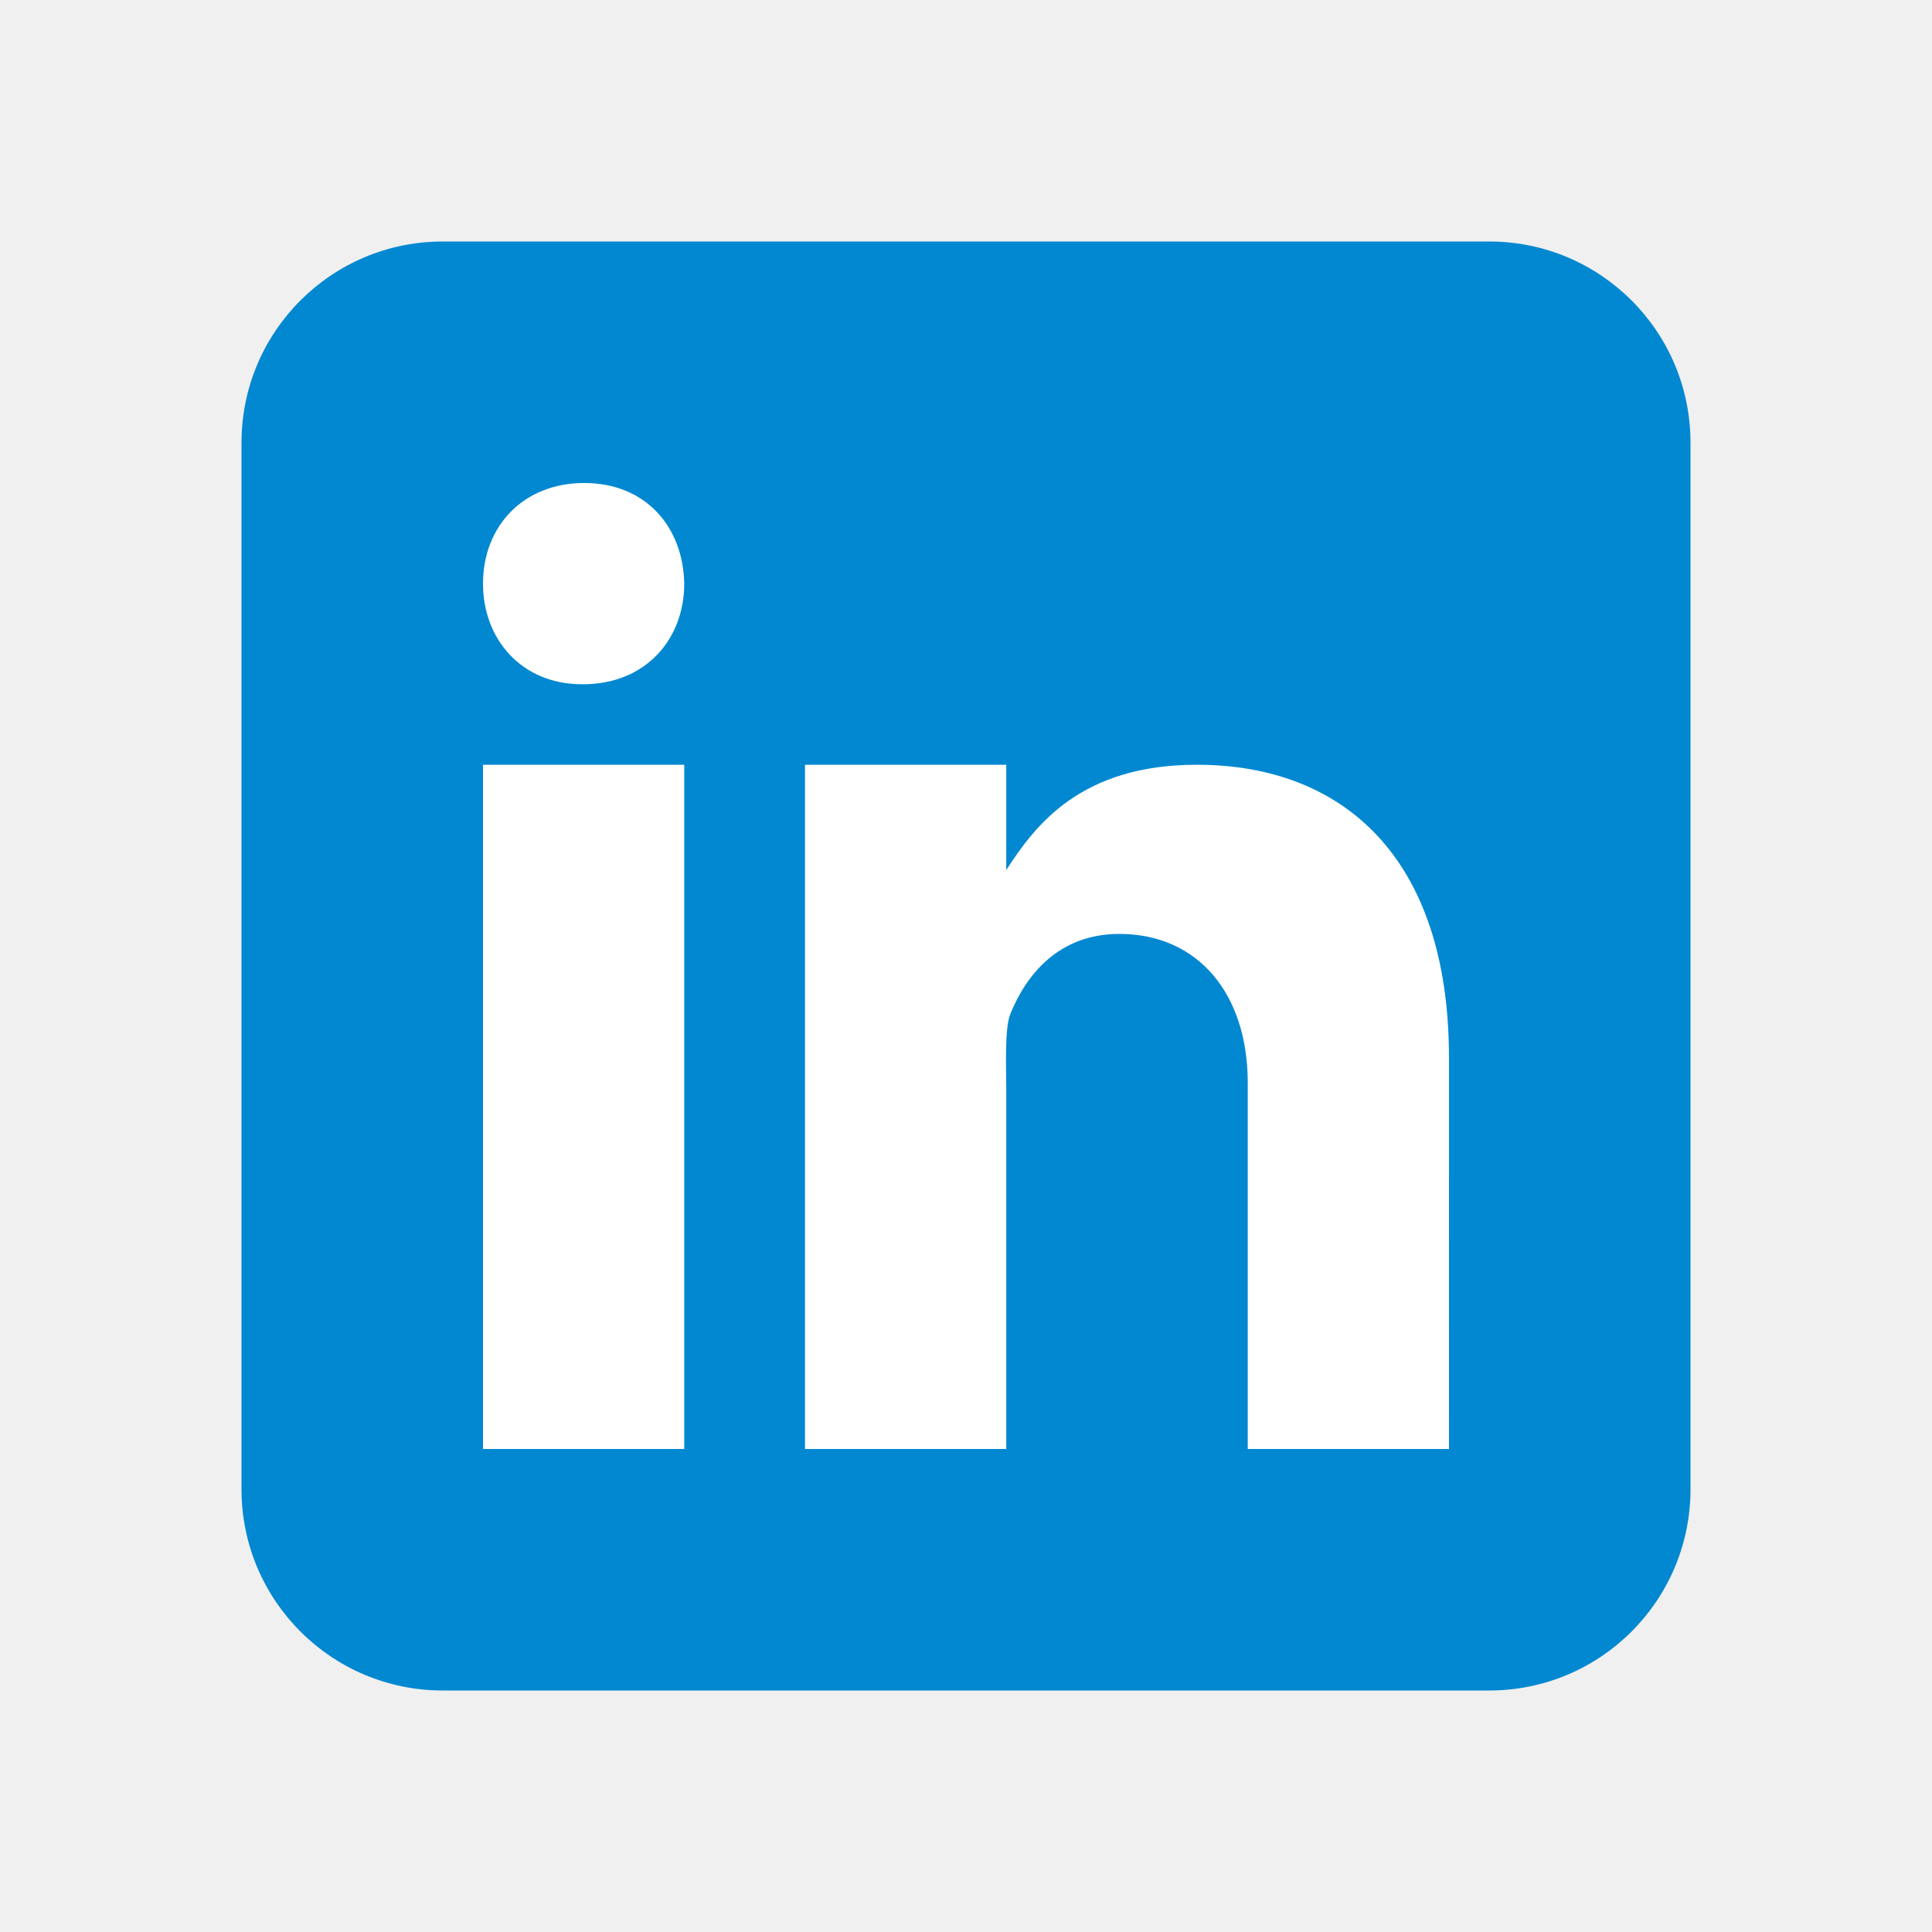
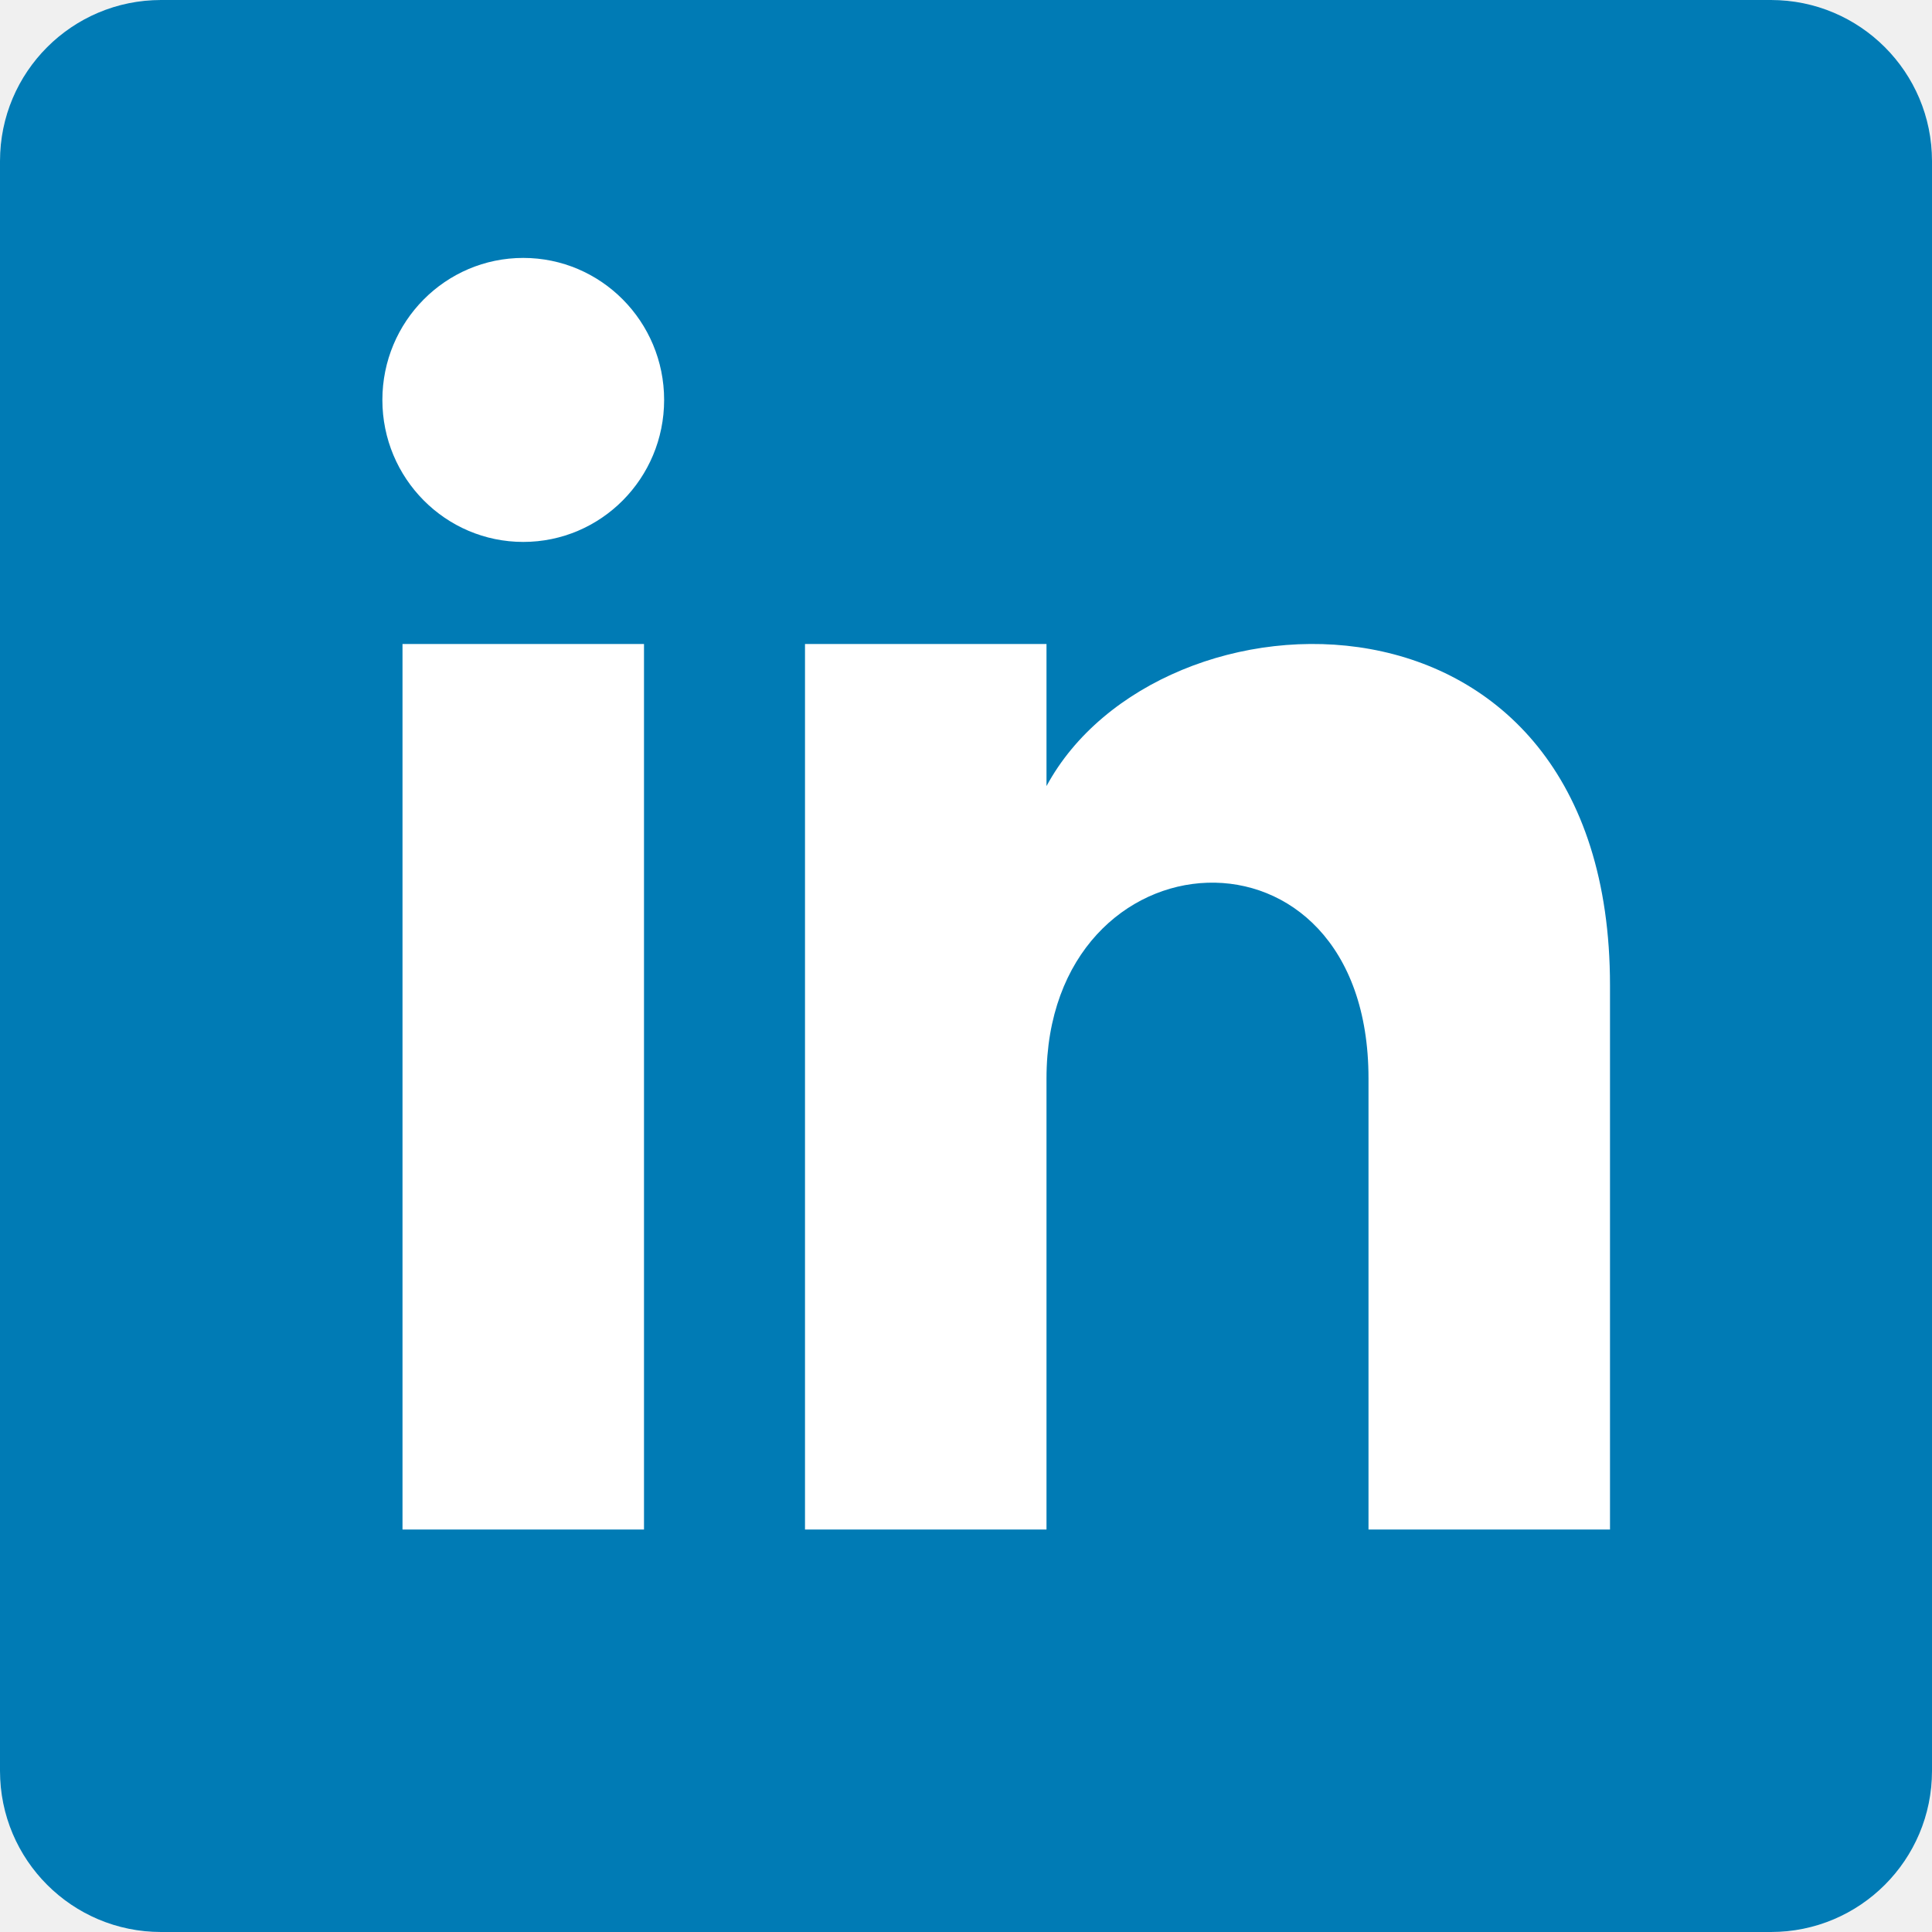
- <svg xmlns="http://www.w3.org/2000/svg" viewBox="0 0 48 48" width="48px" height="48px">
-   <path fill="#0288D1" d="M42,37c0,2.762-2.238,5-5,5H11c-2.761,0-5-2.238-5-5V11c0-2.762,2.239-5,5-5h26c2.762,0,5,2.238,5,5V37z" />
-   <path fill="#FFF" d="M12 19H17V36H12zM14.485 17h-.028C12.965 17 12 15.888 12 14.499 12 13.08 12.995 12 14.514 12c1.521 0 2.458 1.08 2.486 2.499C17 15.887 16.035 17 14.485 17zM36 36h-5v-9.099c0-2.198-1.225-3.698-3.192-3.698-1.501 0-2.313 1.012-2.707 1.99C24.957 25.543 25 26.511 25 27v9h-5V19h5v2.616C25.721 20.5 26.85 19 29.738 19c3.578 0 6.261 2.25 6.261 7.274L36 36 36 36z" />
+ <svg xmlns="http://www.w3.org/2000/svg" width="24" height="24">
+   <g fill="none" fill-rule="evenodd">
+     <rect fill="#FFF" width="24" height="24" rx="2" />
+     <path d="M22 0H2a2 2 0 00-2 2v20a2 2 0 002 2h20a2 2 0 002-2V2a2 2 0 00-2-2zM8 19H5V8h3v11zM6.5 6.732c-.966 0-1.75-.79-1.75-1.764s.784-1.764 1.75-1.764 1.75.79 1.75 1.764-.783 1.764-1.75 1.764zM20 19h-3v-5.604c0-3.368-4-3.113-4 0V19h-3V8h3v1.765c1.396-2.586 7-2.777 7 2.476V19z" fill="#007BB5" />
+   </g>
</svg>
